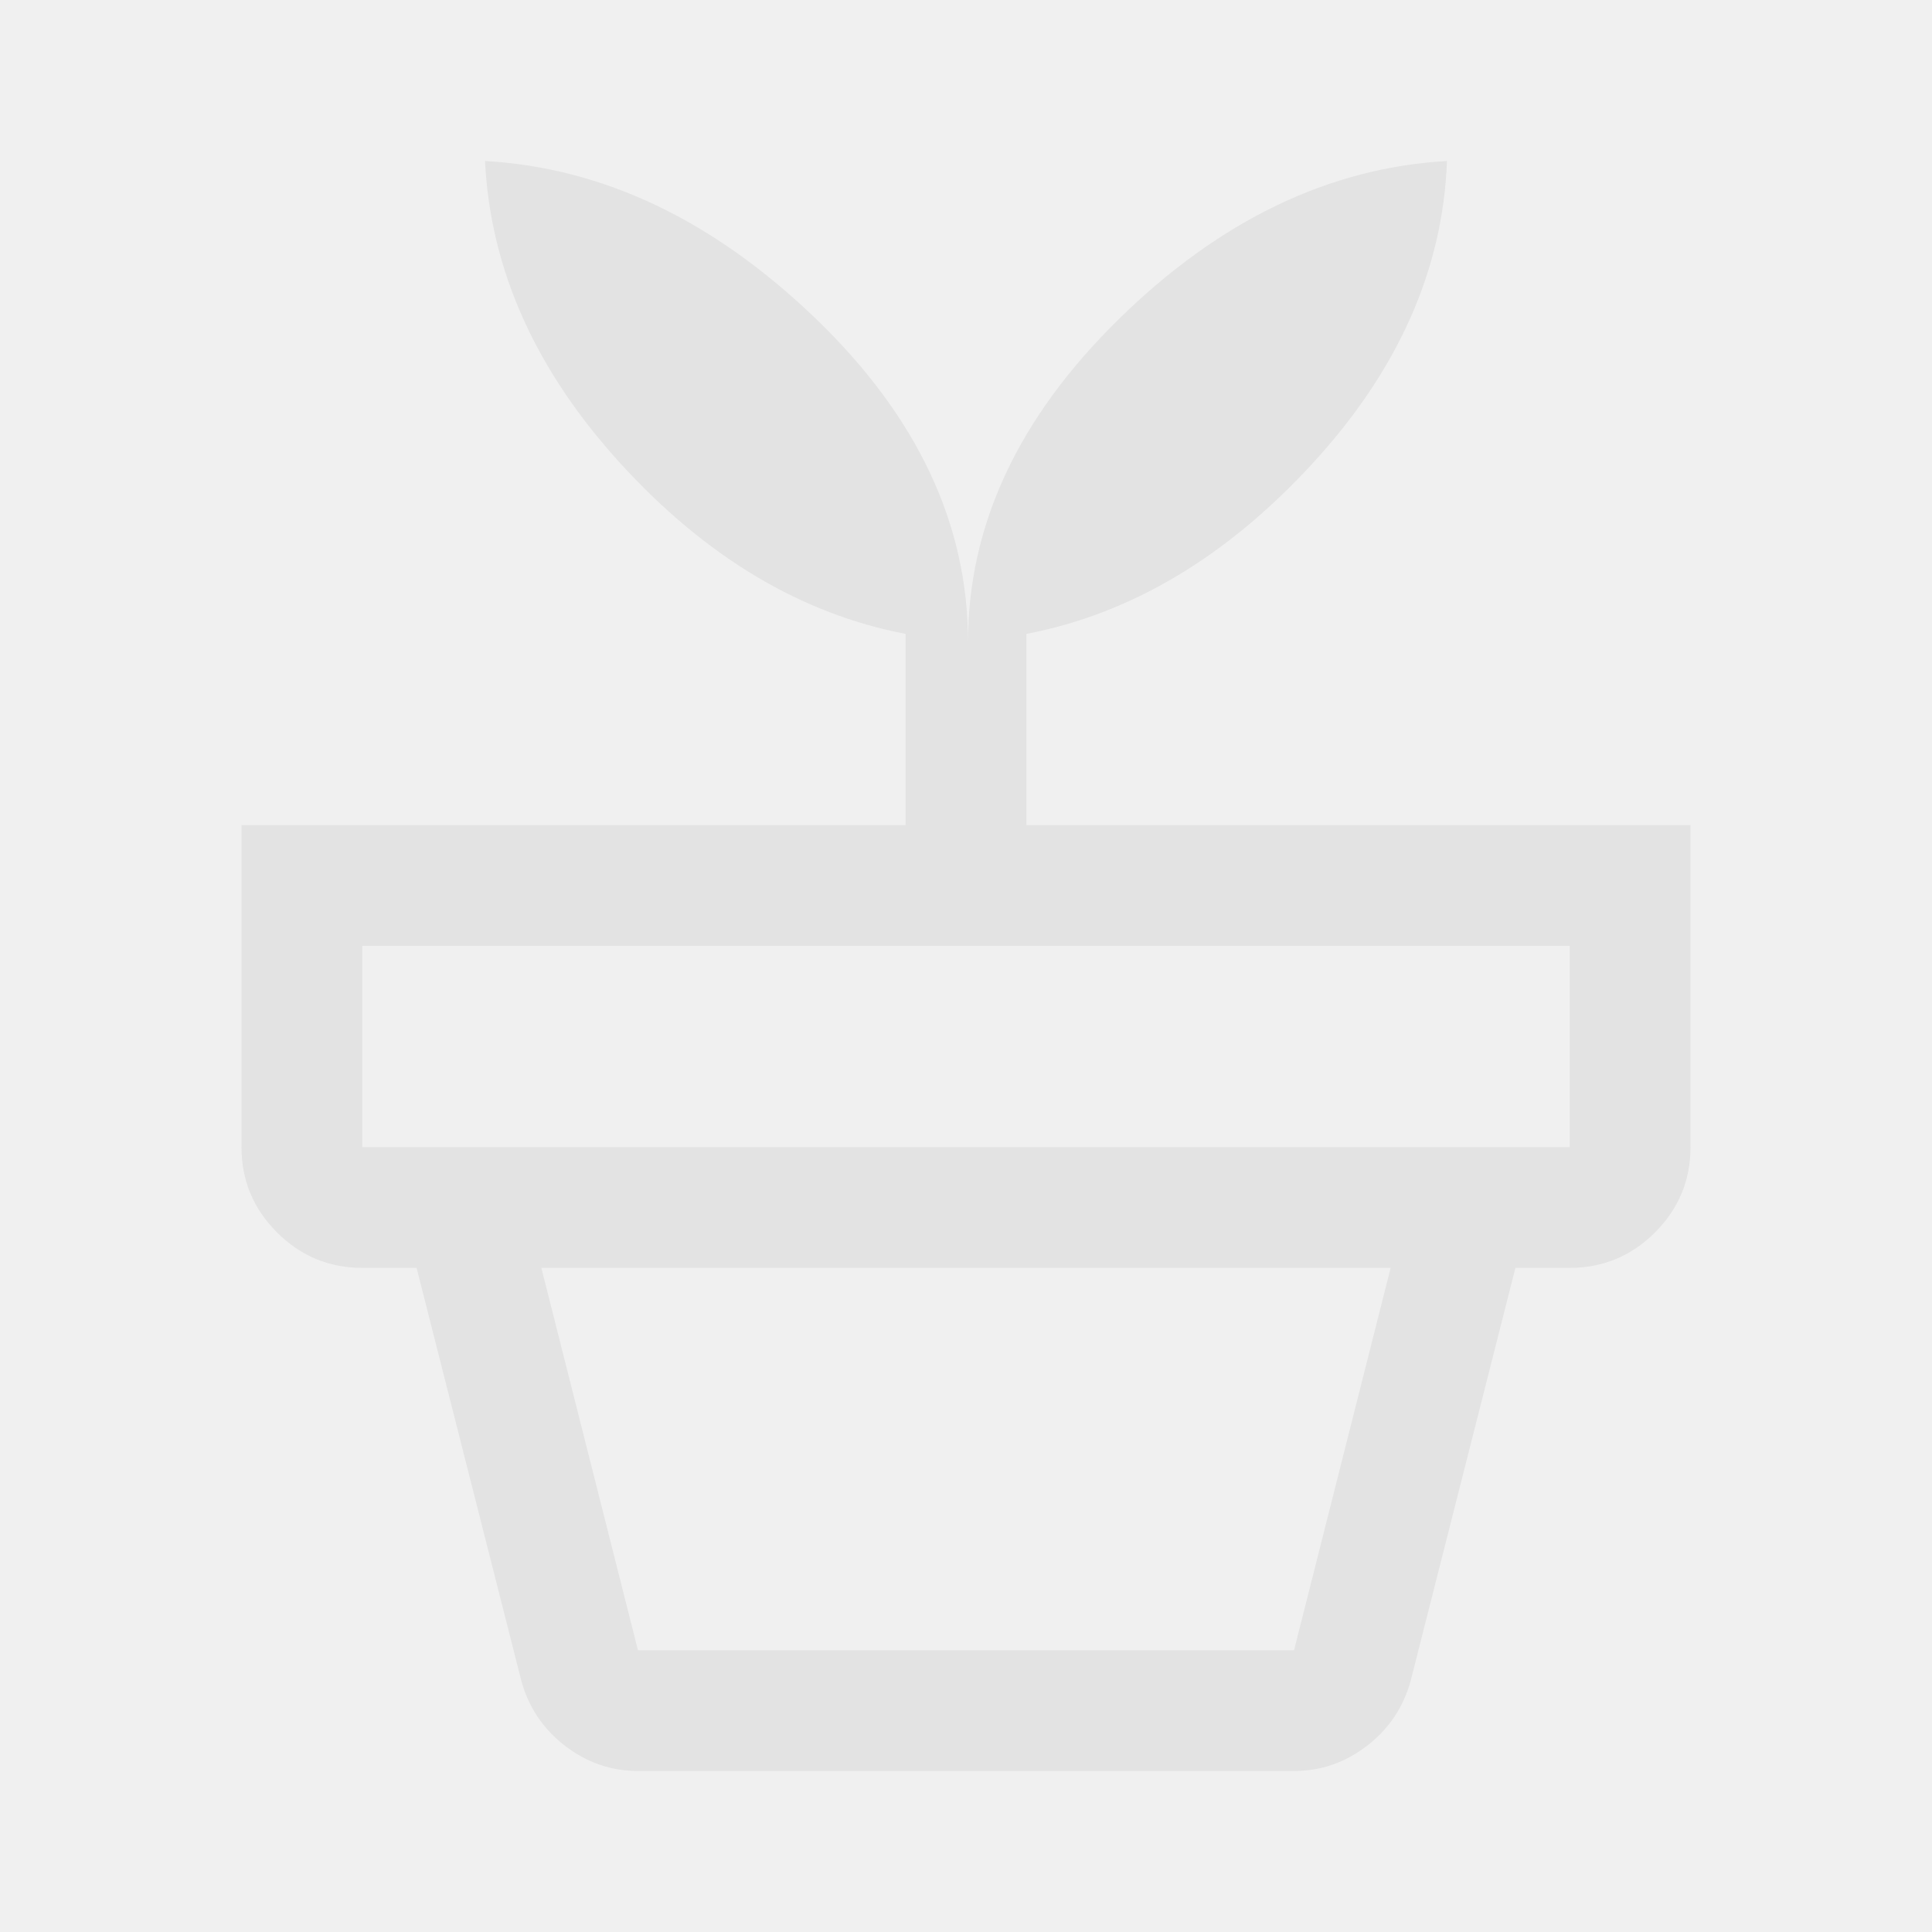
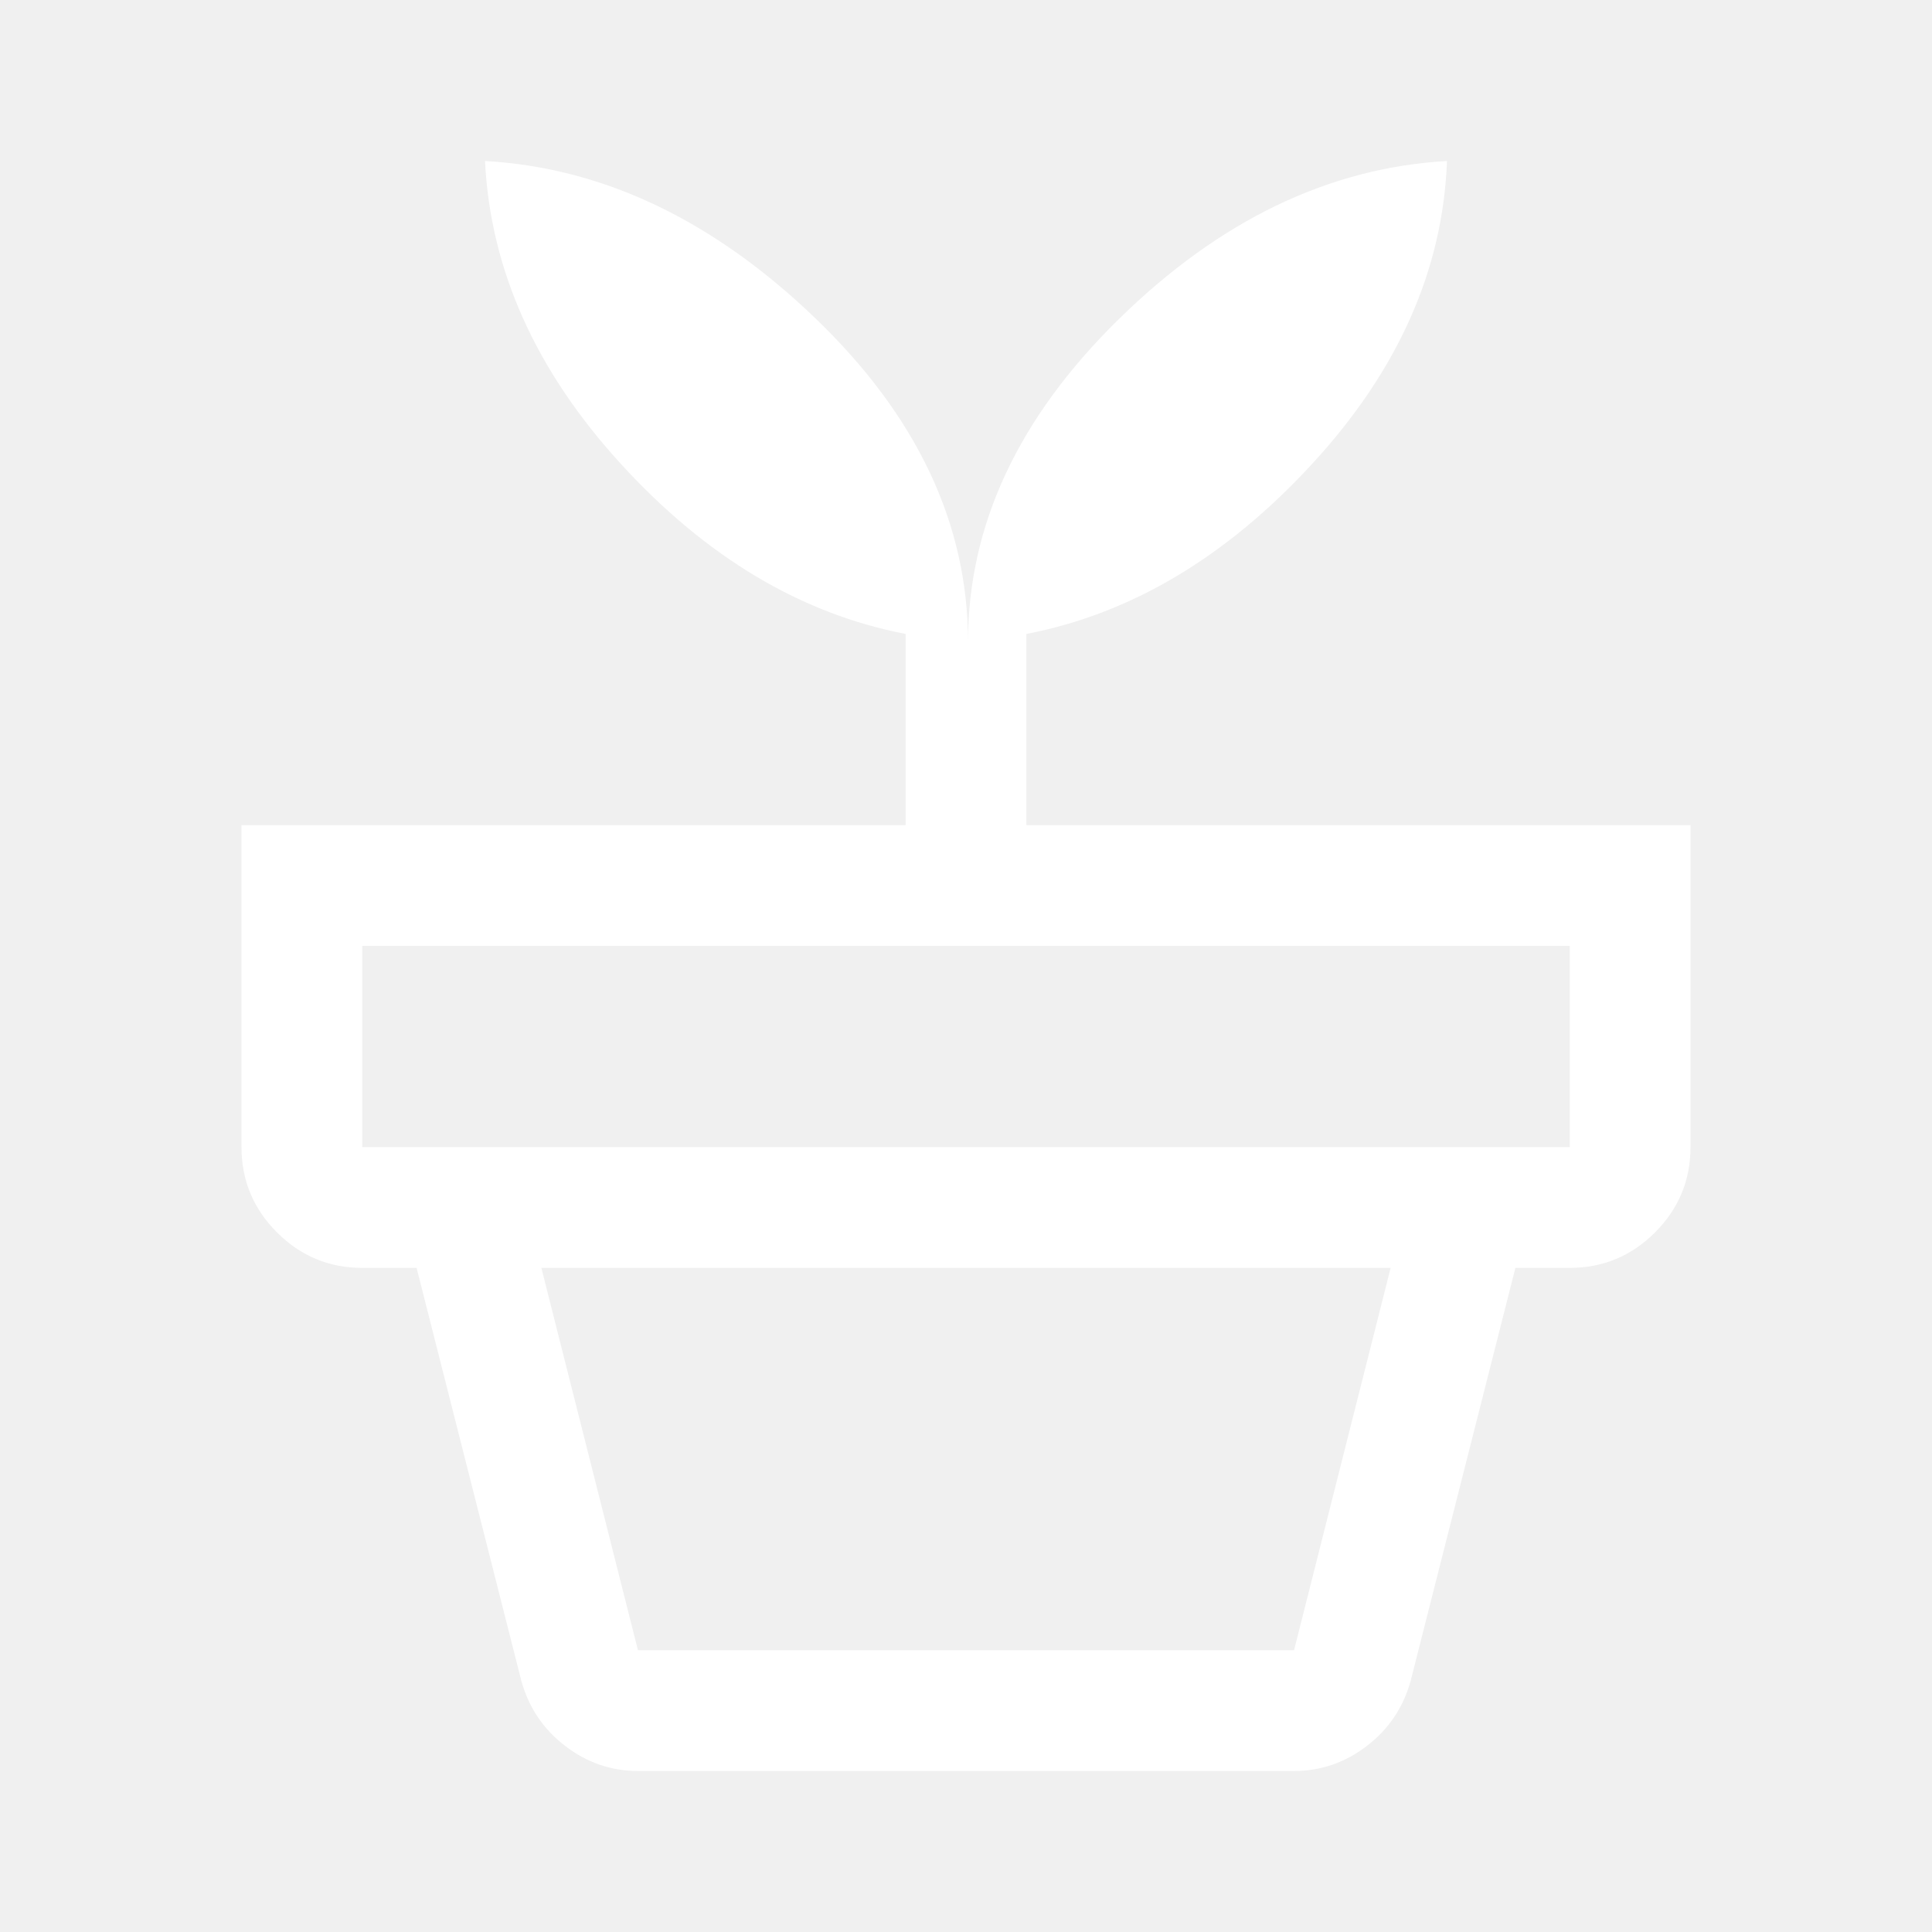
- <svg xmlns="http://www.w3.org/2000/svg" height="48px" viewBox="0 -960 960 960" width="48px" fill="#e3e3e3">
+ <svg xmlns="http://www.w3.org/2000/svg" height="48px" viewBox="0 -960 960 960" width="48px" fill="#FFFFFF">
  <path d="M317-140h326l48-190H269l48 190Zm0 60q-20 0-36.29-12.54Q264.43-105.08 259-125l-52-205h546l-52 205q-5.43 19.92-21.71 32.46Q663-80 643-80H317ZM180-390h600v-100H180v100Zm301-251q0-87 75-160.5T719-880q-3 81-67 150.5T510-645v95h330v160q0 24.75-17.62 42.37Q804.75-330 780-330H180q-24.75 0-42.37-17.63Q120-365.25 120-390v-160h330v-95q-78-15-141.5-84.5T241-880q88 5 164 78t76 161Z" />
</svg>
